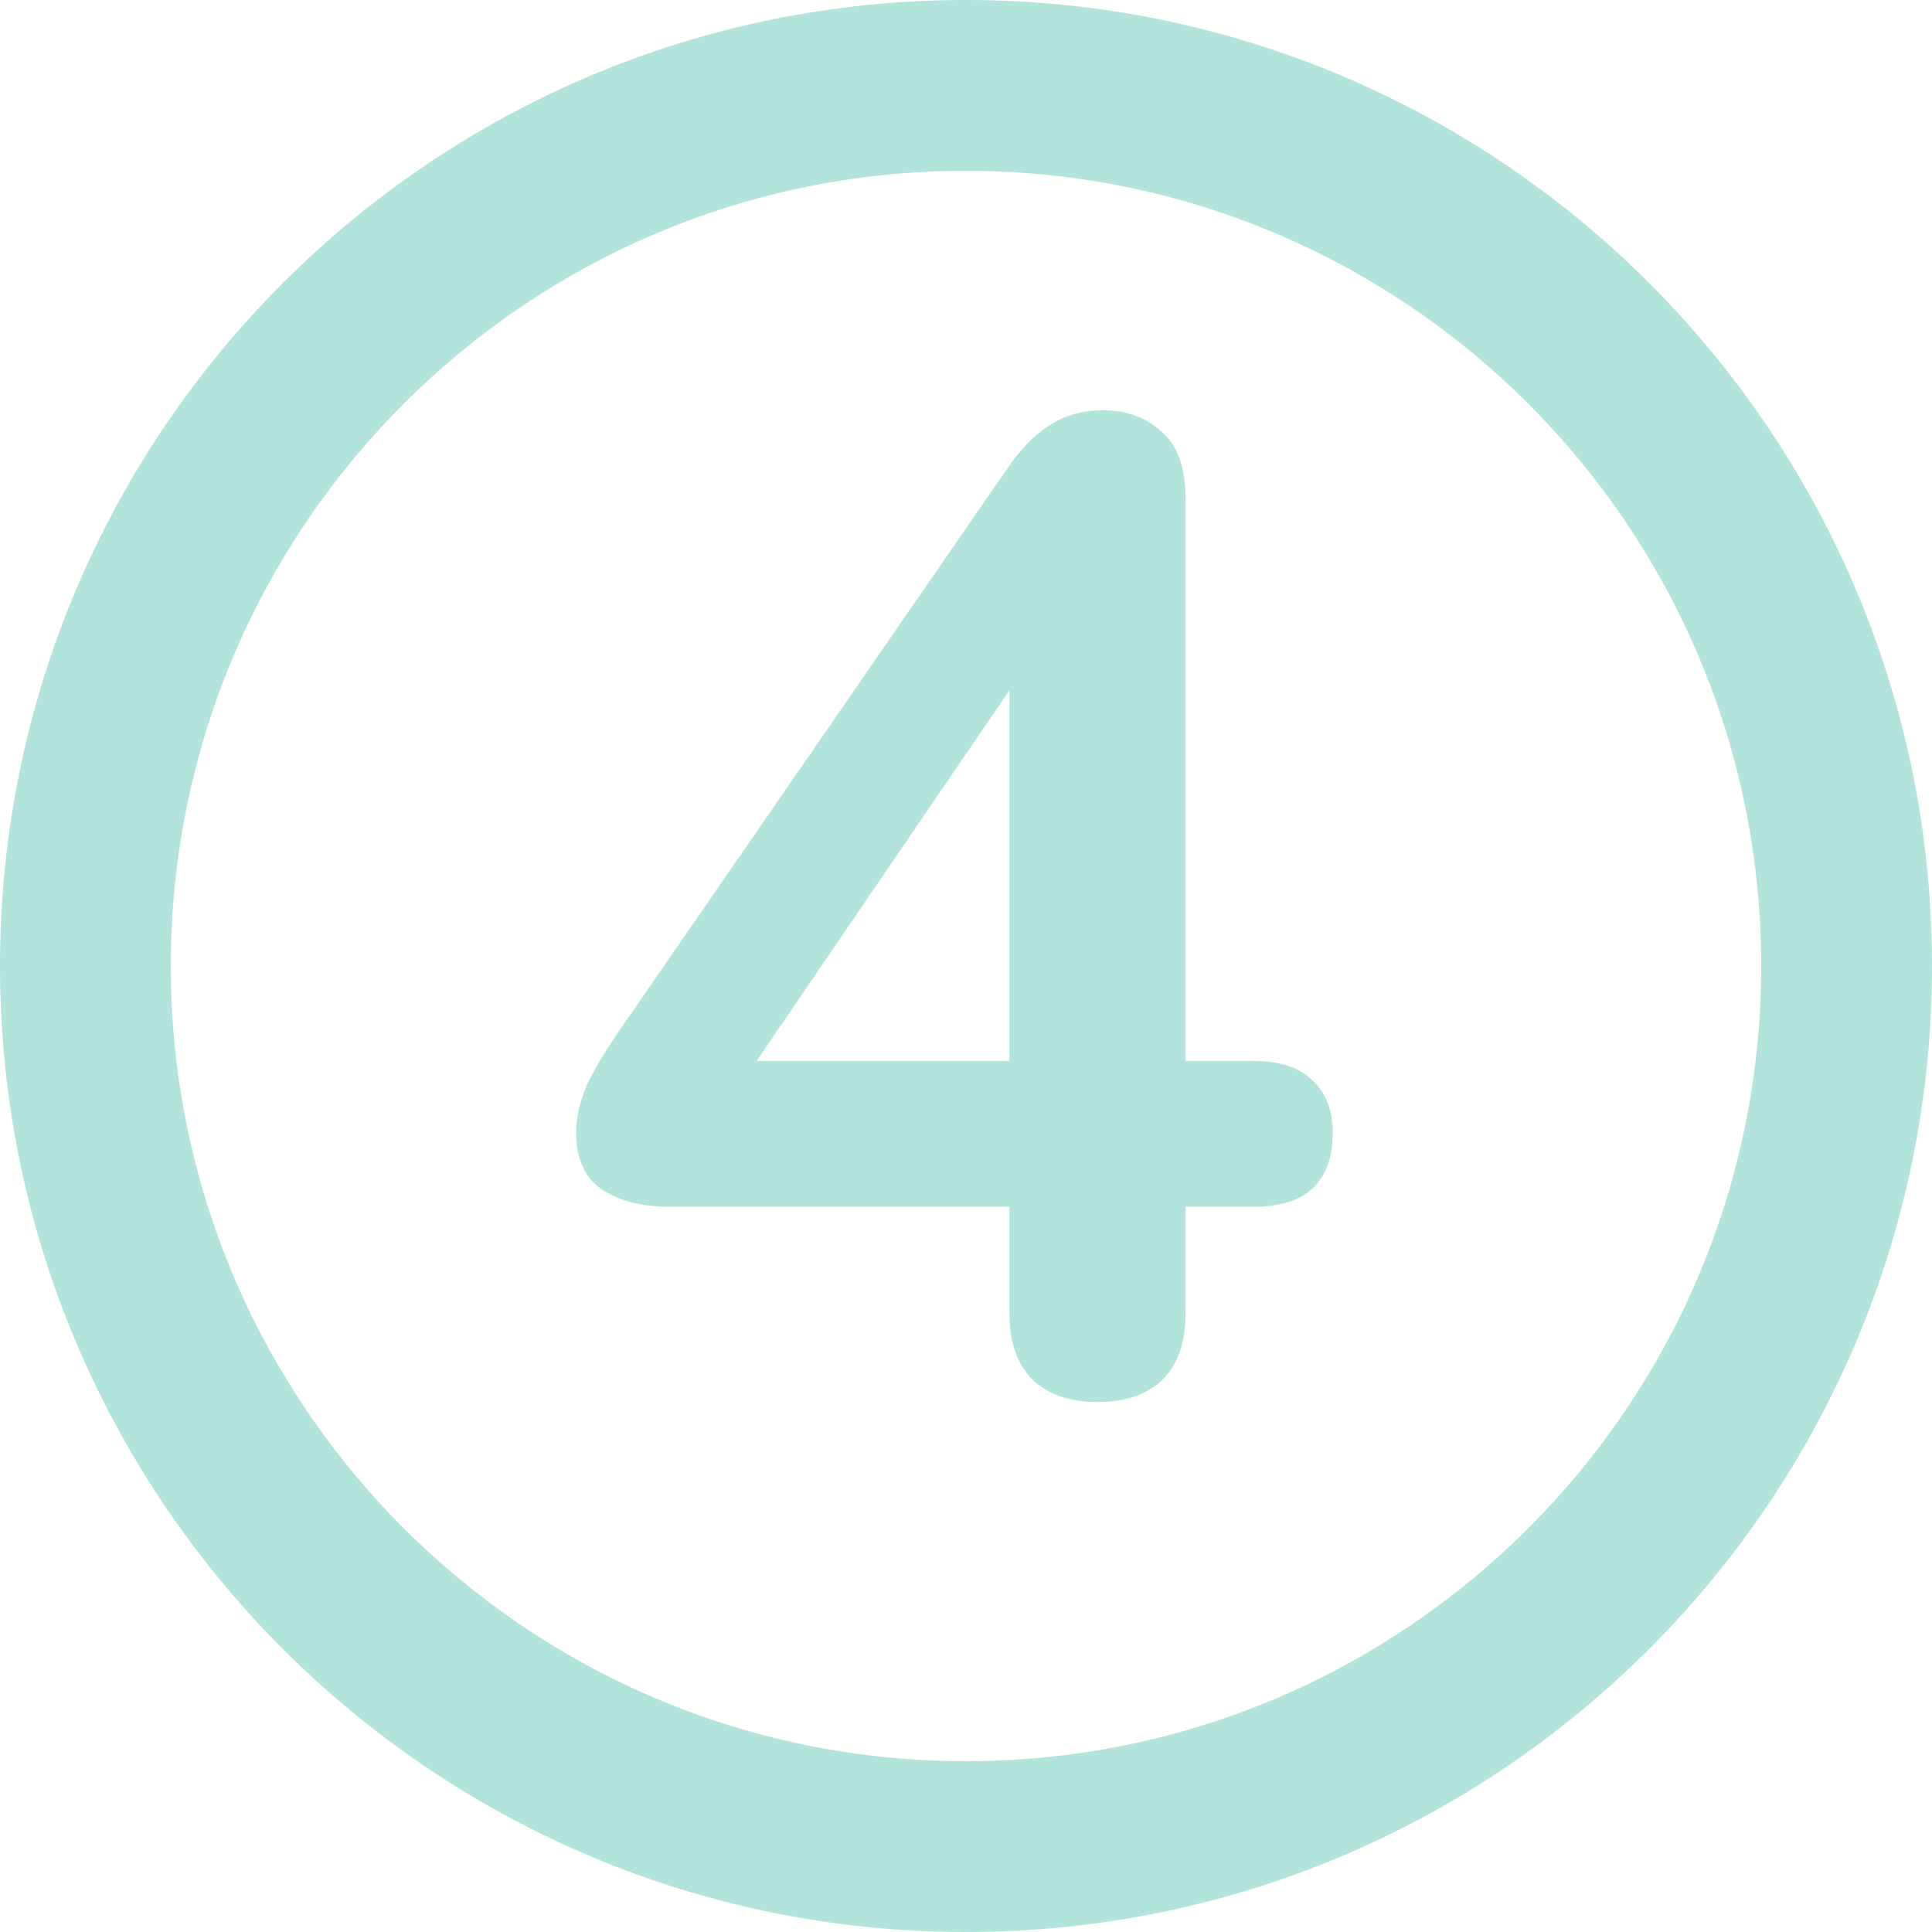
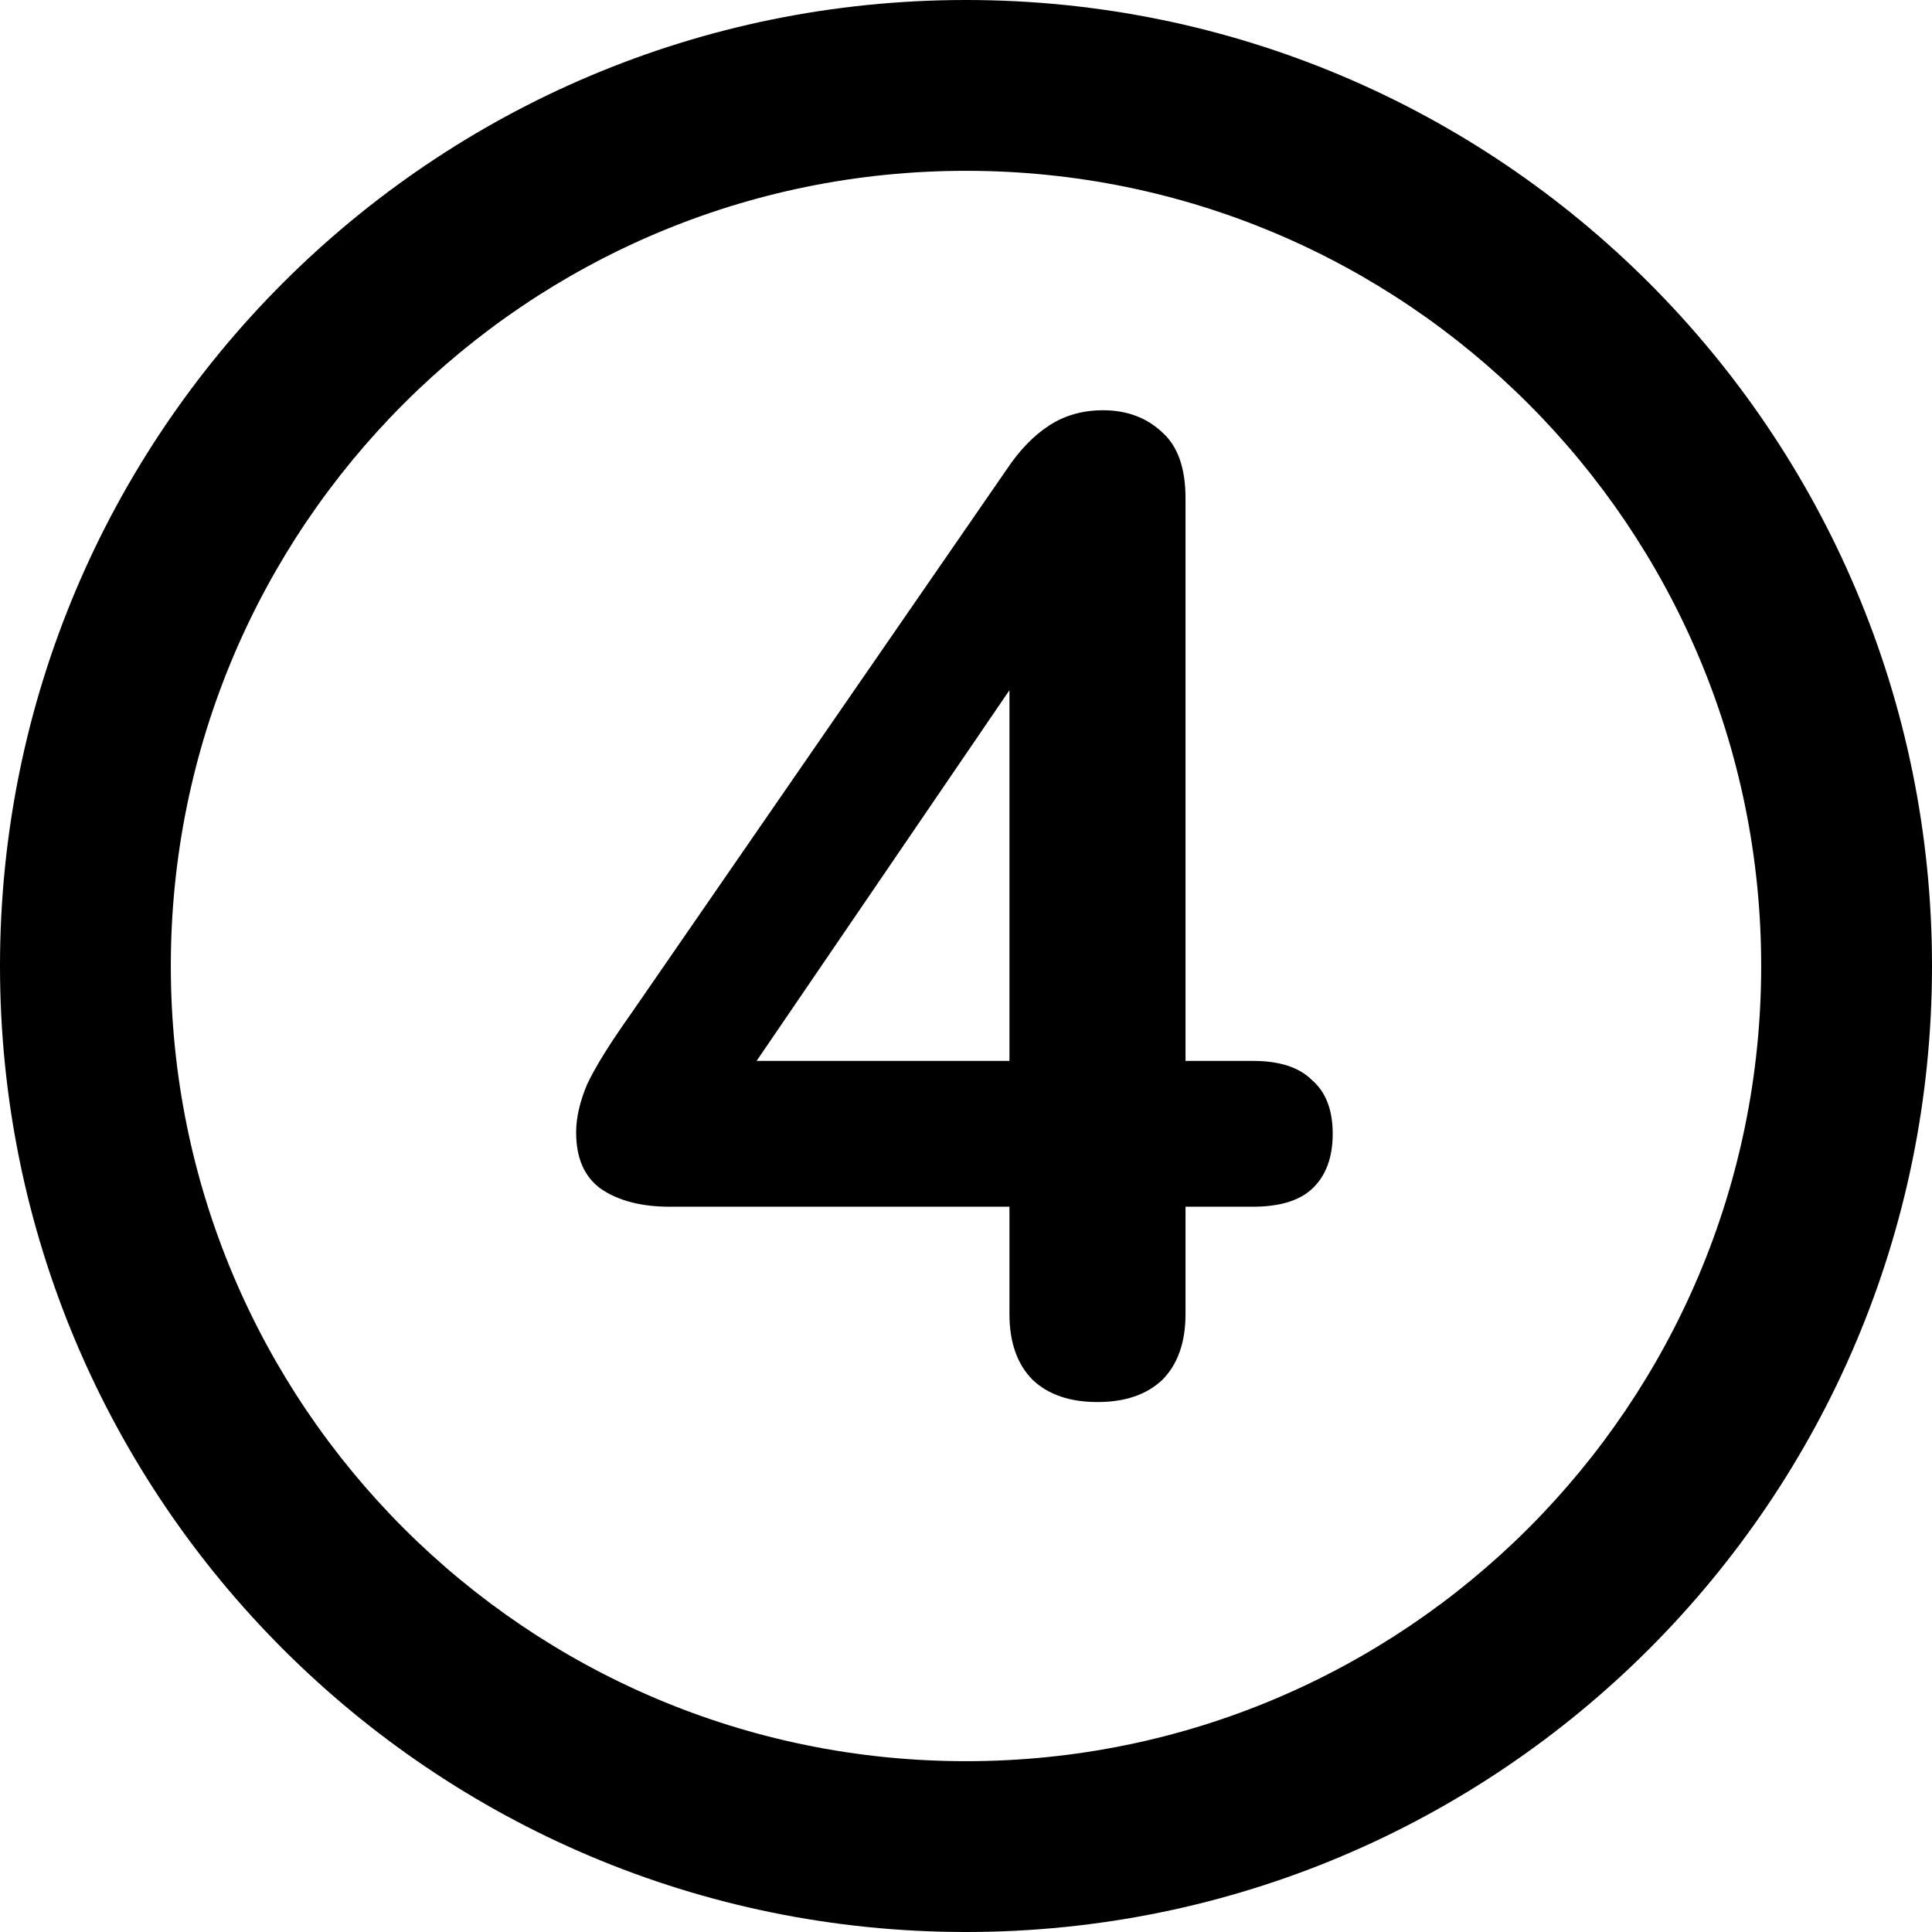
<svg xmlns="http://www.w3.org/2000/svg" width="500" height="500" viewBox="0 0 500 500" fill="none">
-   <path d="M500 250C500 388.071 388.071 500 250 500C111.929 500 0 388.071 0 250C0 111.929 111.929 0 250 0C388.071 0 500 111.929 500 250ZM44.206 250C44.206 363.657 136.343 455.794 250 455.794C363.657 455.794 455.794 363.657 455.794 250C455.794 136.343 363.657 44.206 250 44.206C136.343 44.206 44.206 136.343 44.206 250Z" fill="#B2E4DB" />
-   <path d="M284.028 362.848C276.908 362.848 271.331 360.949 267.296 357.152C263.261 353.117 261.244 347.421 261.244 340.064V312.296H173.312C165.955 312.296 160.021 310.753 155.512 307.668C151.24 304.583 149.104 299.717 149.104 293.072C149.104 289.275 150.053 285.121 151.952 280.612C154.088 276.103 157.767 270.169 162.988 262.812L260.532 121.48C263.855 116.496 267.533 112.699 271.568 110.088C275.603 107.477 280.231 106.172 285.452 106.172C291.623 106.172 296.725 108.071 300.76 111.868C304.795 115.428 306.812 121.124 306.812 128.956V274.56H324.256C331.139 274.56 336.241 276.221 339.564 279.544C343.124 282.629 344.904 287.257 344.904 293.428C344.904 299.599 343.124 304.345 339.564 307.668C336.241 310.753 331.139 312.296 324.256 312.296H306.812V340.064C306.812 347.421 304.795 353.117 300.76 357.152C296.725 360.949 291.148 362.848 284.028 362.848ZM261.244 274.56V163.488H271.568L187.552 286.664V274.56H261.244Z" fill="#B2E4DB" />
+   <path d="M500 250C500 388.071 388.071 500 250 500C111.929 500 0 388.071 0 250C0 111.929 111.929 0 250 0C388.071 0 500 111.929 500 250ZM44.206 250C44.206 363.657 136.343 455.794 250 455.794C363.657 455.794 455.794 363.657 455.794 250C455.794 136.343 363.657 44.206 250 44.206C136.343 44.206 44.206 136.343 44.206 250Z" fill="black" />
+   <path d="M284.028 362.848C276.908 362.848 271.331 360.949 267.296 357.152C263.261 353.117 261.244 347.421 261.244 340.064V312.296H173.312C165.955 312.296 160.021 310.753 155.512 307.668C151.24 304.583 149.104 299.717 149.104 293.072C149.104 289.275 150.053 285.121 151.952 280.612C154.088 276.103 157.767 270.169 162.988 262.812L260.532 121.48C263.855 116.496 267.533 112.699 271.568 110.088C275.603 107.477 280.231 106.172 285.452 106.172C291.623 106.172 296.725 108.071 300.76 111.868C304.795 115.428 306.812 121.124 306.812 128.956V274.56H324.256C331.139 274.56 336.241 276.221 339.564 279.544C343.124 282.629 344.904 287.257 344.904 293.428C344.904 299.599 343.124 304.345 339.564 307.668C336.241 310.753 331.139 312.296 324.256 312.296H306.812V340.064C306.812 347.421 304.795 353.117 300.76 357.152C296.725 360.949 291.148 362.848 284.028 362.848ZM261.244 274.56V163.488H271.568L187.552 286.664V274.56H261.244Z" fill="black" />
</svg>
